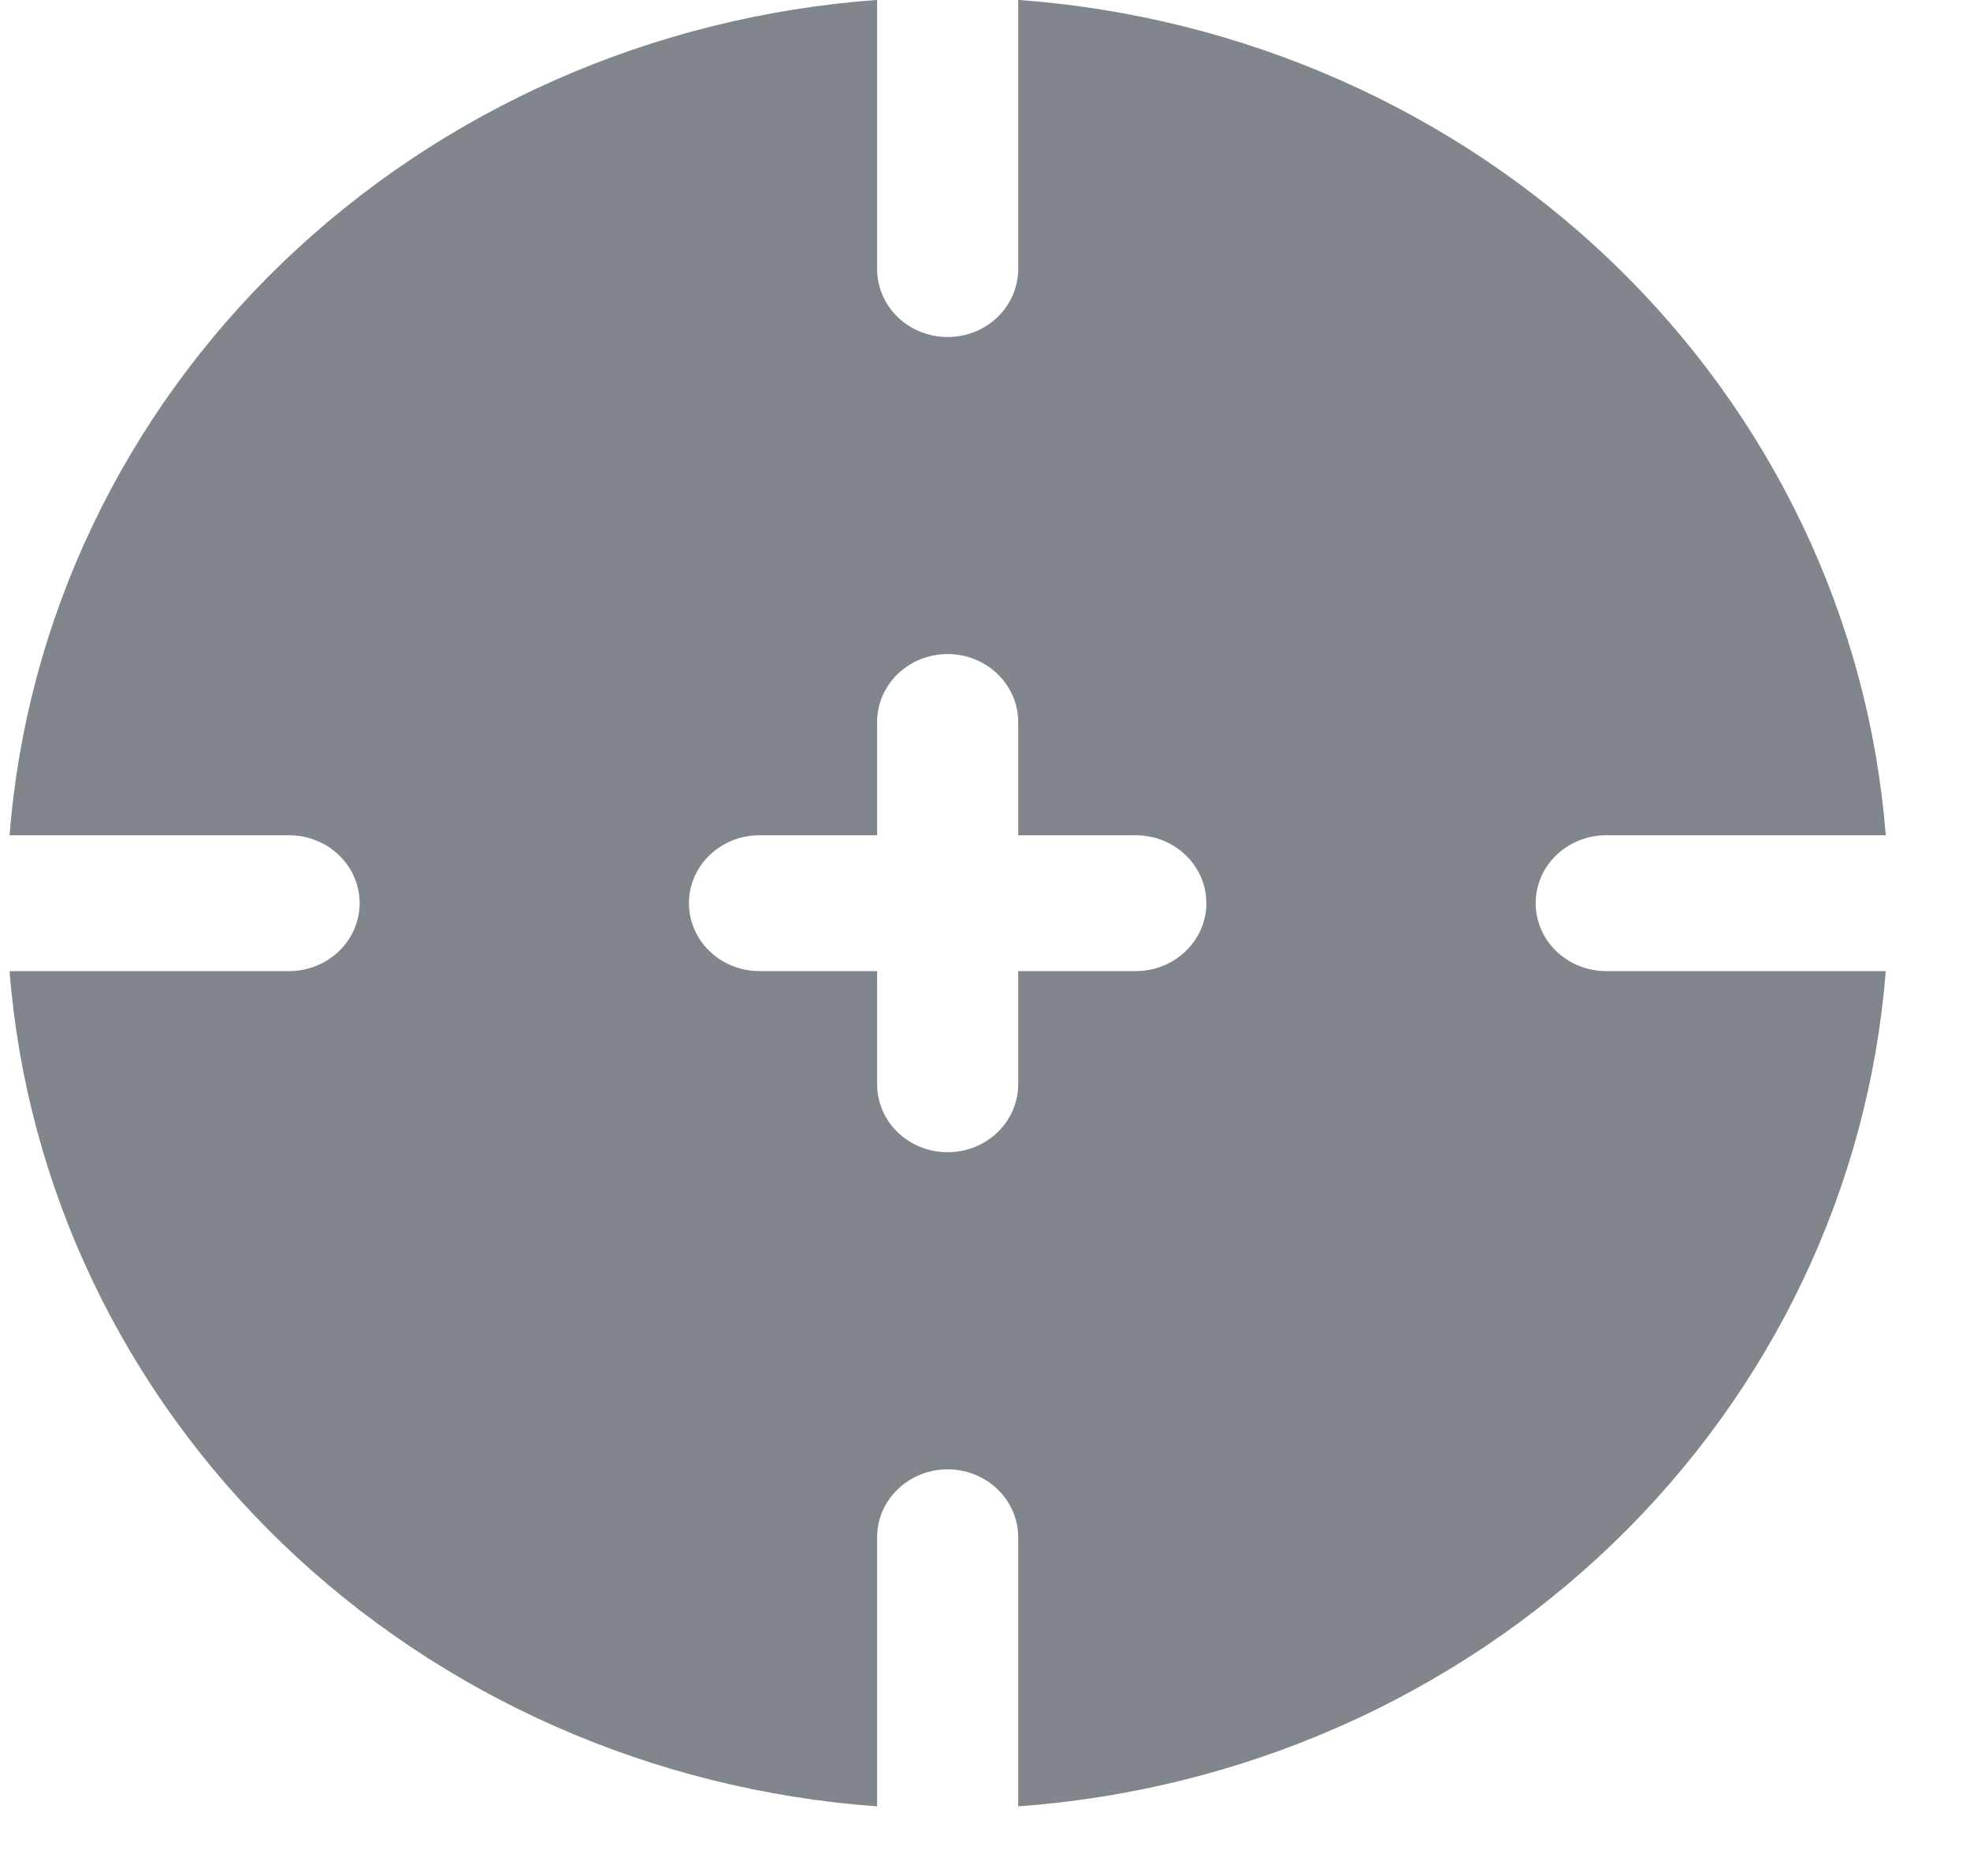
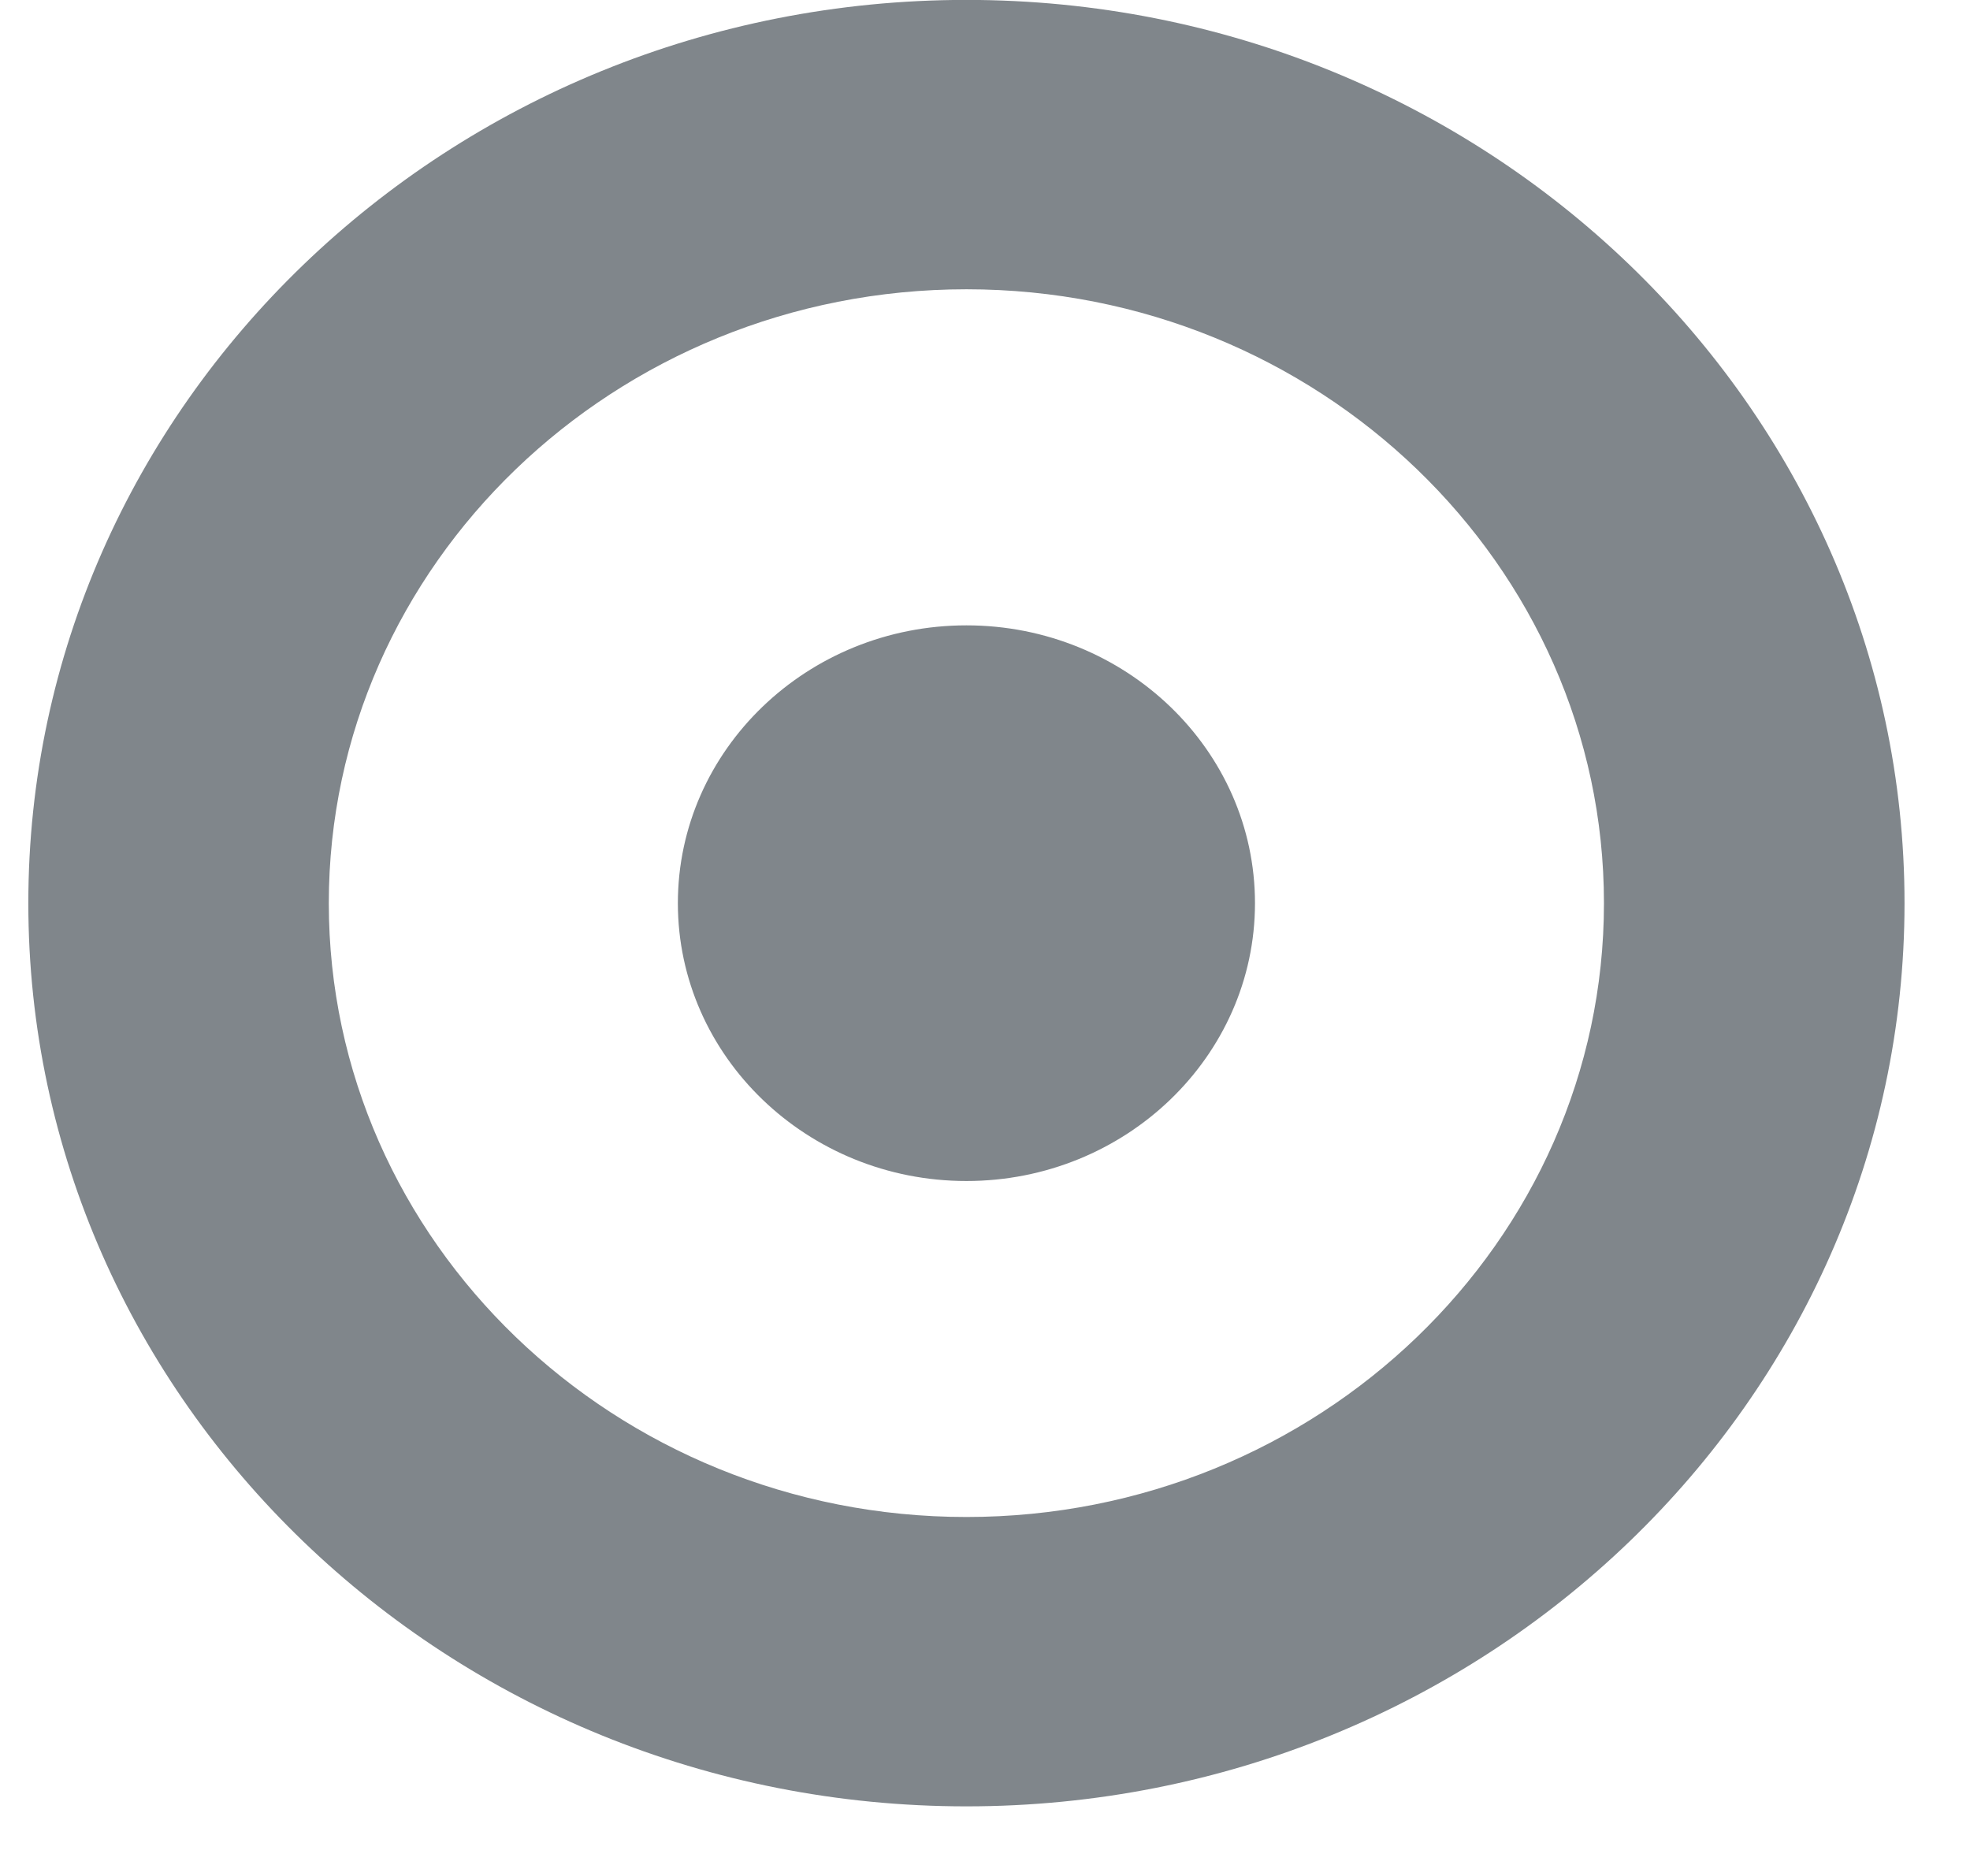
<svg xmlns="http://www.w3.org/2000/svg" width="21" height="20" viewBox="0 0 21 20" fill="none">
-   <path fill-rule="evenodd" clip-rule="evenodd" d="M9.35 -0.001C6.957 0.173 4.708 1.167 3.011 2.801C1.314 4.435 0.282 6.6 0.102 8.905H3.082C3.18 8.905 3.278 8.923 3.369 8.96C3.461 8.996 3.543 9.049 3.613 9.117C3.683 9.184 3.739 9.264 3.776 9.352C3.814 9.439 3.834 9.534 3.834 9.629C3.834 9.724 3.814 9.818 3.776 9.906C3.739 9.994 3.683 10.073 3.613 10.141C3.543 10.208 3.461 10.261 3.369 10.298C3.278 10.334 3.18 10.353 3.082 10.353H0.102C0.282 12.657 1.314 14.823 3.011 16.457C4.708 18.091 6.957 19.085 9.35 19.258V16.389C9.35 16.197 9.429 16.012 9.57 15.877C9.711 15.741 9.902 15.665 10.102 15.665C10.301 15.665 10.492 15.741 10.633 15.877C10.774 16.012 10.854 16.197 10.854 16.389V19.258C13.246 19.085 15.495 18.091 17.192 16.457C18.889 14.823 19.921 12.657 20.102 10.353H17.122C16.922 10.353 16.731 10.277 16.59 10.141C16.449 10.005 16.37 9.821 16.37 9.629C16.37 9.437 16.449 9.252 16.59 9.117C16.731 8.981 16.922 8.905 17.122 8.905H20.102C19.921 6.6 18.889 4.435 17.192 2.801C15.495 1.167 13.246 0.173 10.854 -0.001V2.869C10.854 3.061 10.774 3.245 10.633 3.381C10.492 3.517 10.301 3.593 10.102 3.593C9.902 3.593 9.711 3.517 9.57 3.381C9.429 3.245 9.35 3.061 9.35 2.869V-0.001ZM7.344 9.629C7.344 9.229 7.681 8.905 8.096 8.905H9.35V7.697C9.35 7.505 9.429 7.321 9.57 7.185C9.711 7.049 9.902 6.973 10.102 6.973C10.301 6.973 10.492 7.049 10.633 7.185C10.774 7.321 10.854 7.505 10.854 7.697V8.905H12.108C12.307 8.905 12.498 8.981 12.639 9.117C12.78 9.252 12.86 9.437 12.86 9.629C12.86 9.821 12.78 10.005 12.639 10.141C12.498 10.277 12.307 10.353 12.108 10.353H10.854V11.56C10.854 11.752 10.774 11.937 10.633 12.072C10.492 12.208 10.301 12.284 10.102 12.284C9.902 12.284 9.711 12.208 9.57 12.072C9.429 11.937 9.35 11.752 9.35 11.56V10.353H8.096C7.896 10.353 7.705 10.277 7.564 10.141C7.423 10.005 7.344 9.821 7.344 9.629Z" fill="#80868B" />
+   <path fill-rule="evenodd" clip-rule="evenodd" d="M0.302 9.629C0.302 4.319 4.787 -0.001 10.302 -0.001C15.816 -0.001 20.302 4.319 20.302 9.629C20.302 14.939 15.816 19.258 10.302 19.258C4.787 19.258 0.302 14.939 0.302 9.629ZM3.505 9.629C3.505 13.237 6.554 16.173 10.302 16.173C14.049 16.173 17.098 13.237 17.098 9.629C17.098 6.02 14.049 3.084 10.302 3.084C6.554 3.084 3.505 6.02 3.505 9.629ZM7.226 9.629C7.226 7.995 8.606 6.667 10.302 6.667C11.998 6.667 13.378 7.995 13.378 9.629C13.378 11.262 11.998 12.591 10.302 12.591C8.606 12.591 7.226 11.262 7.226 9.629Z" fill="#80868B" />
</svg>
